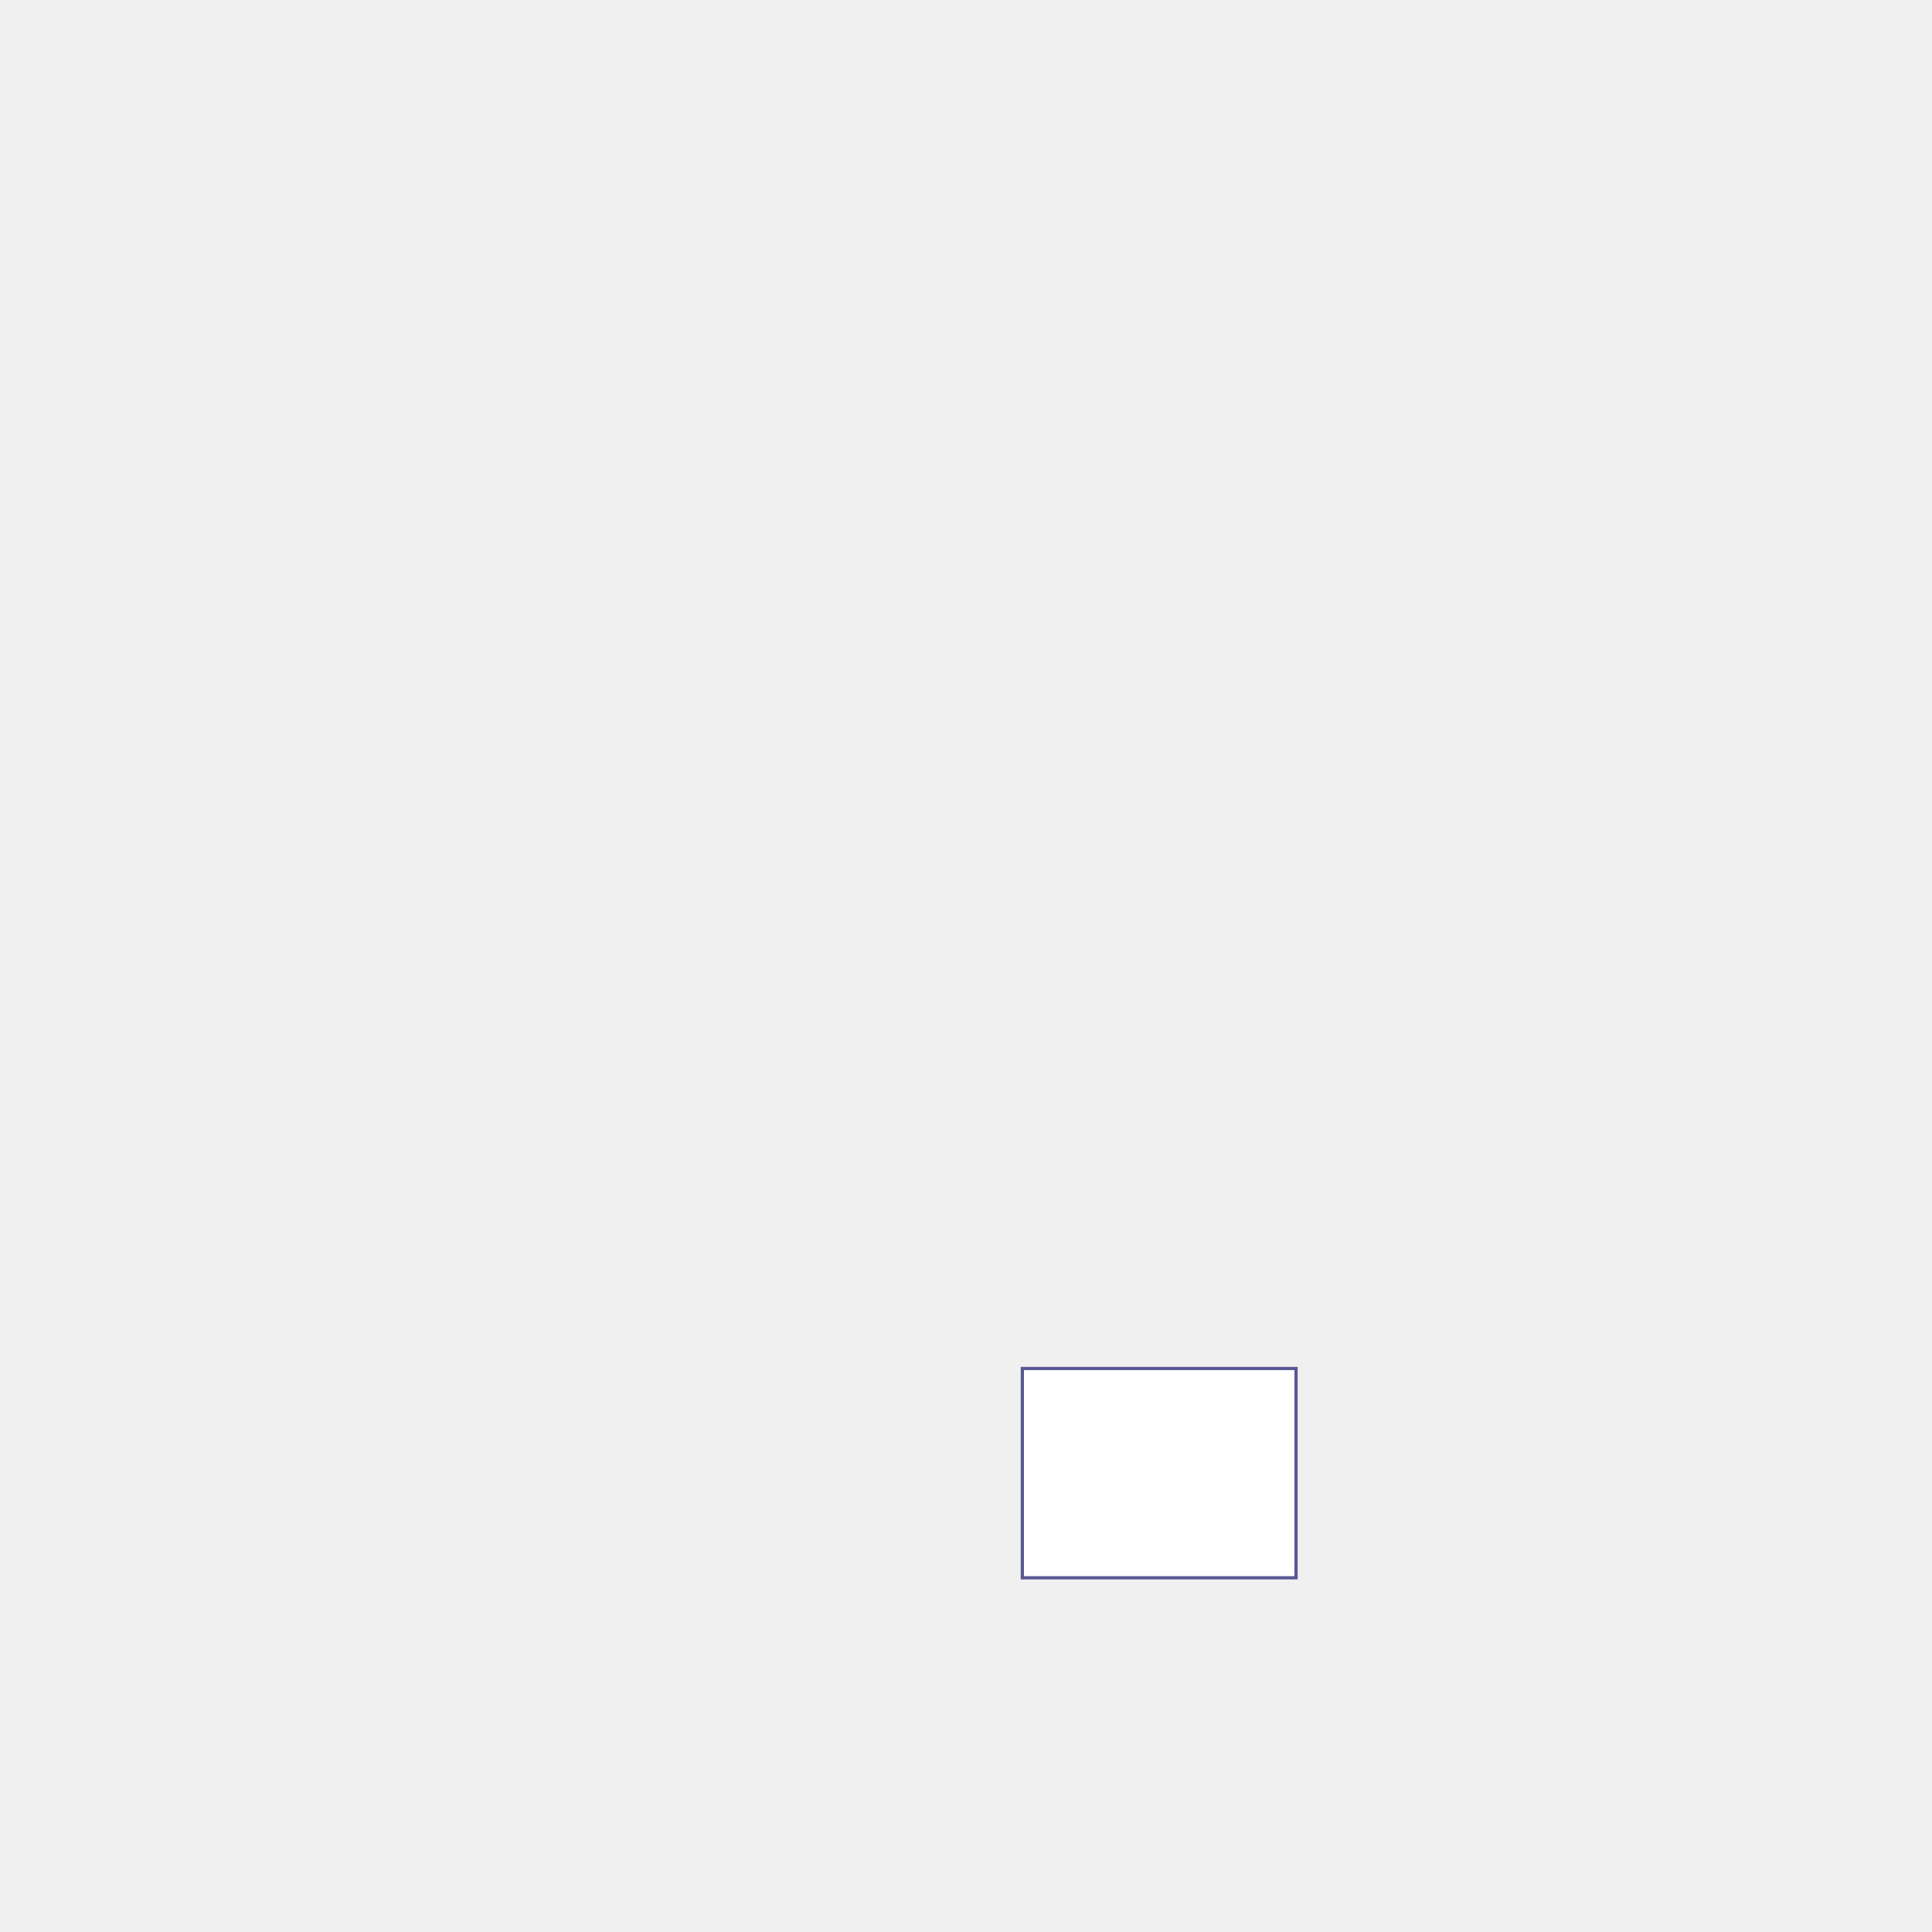
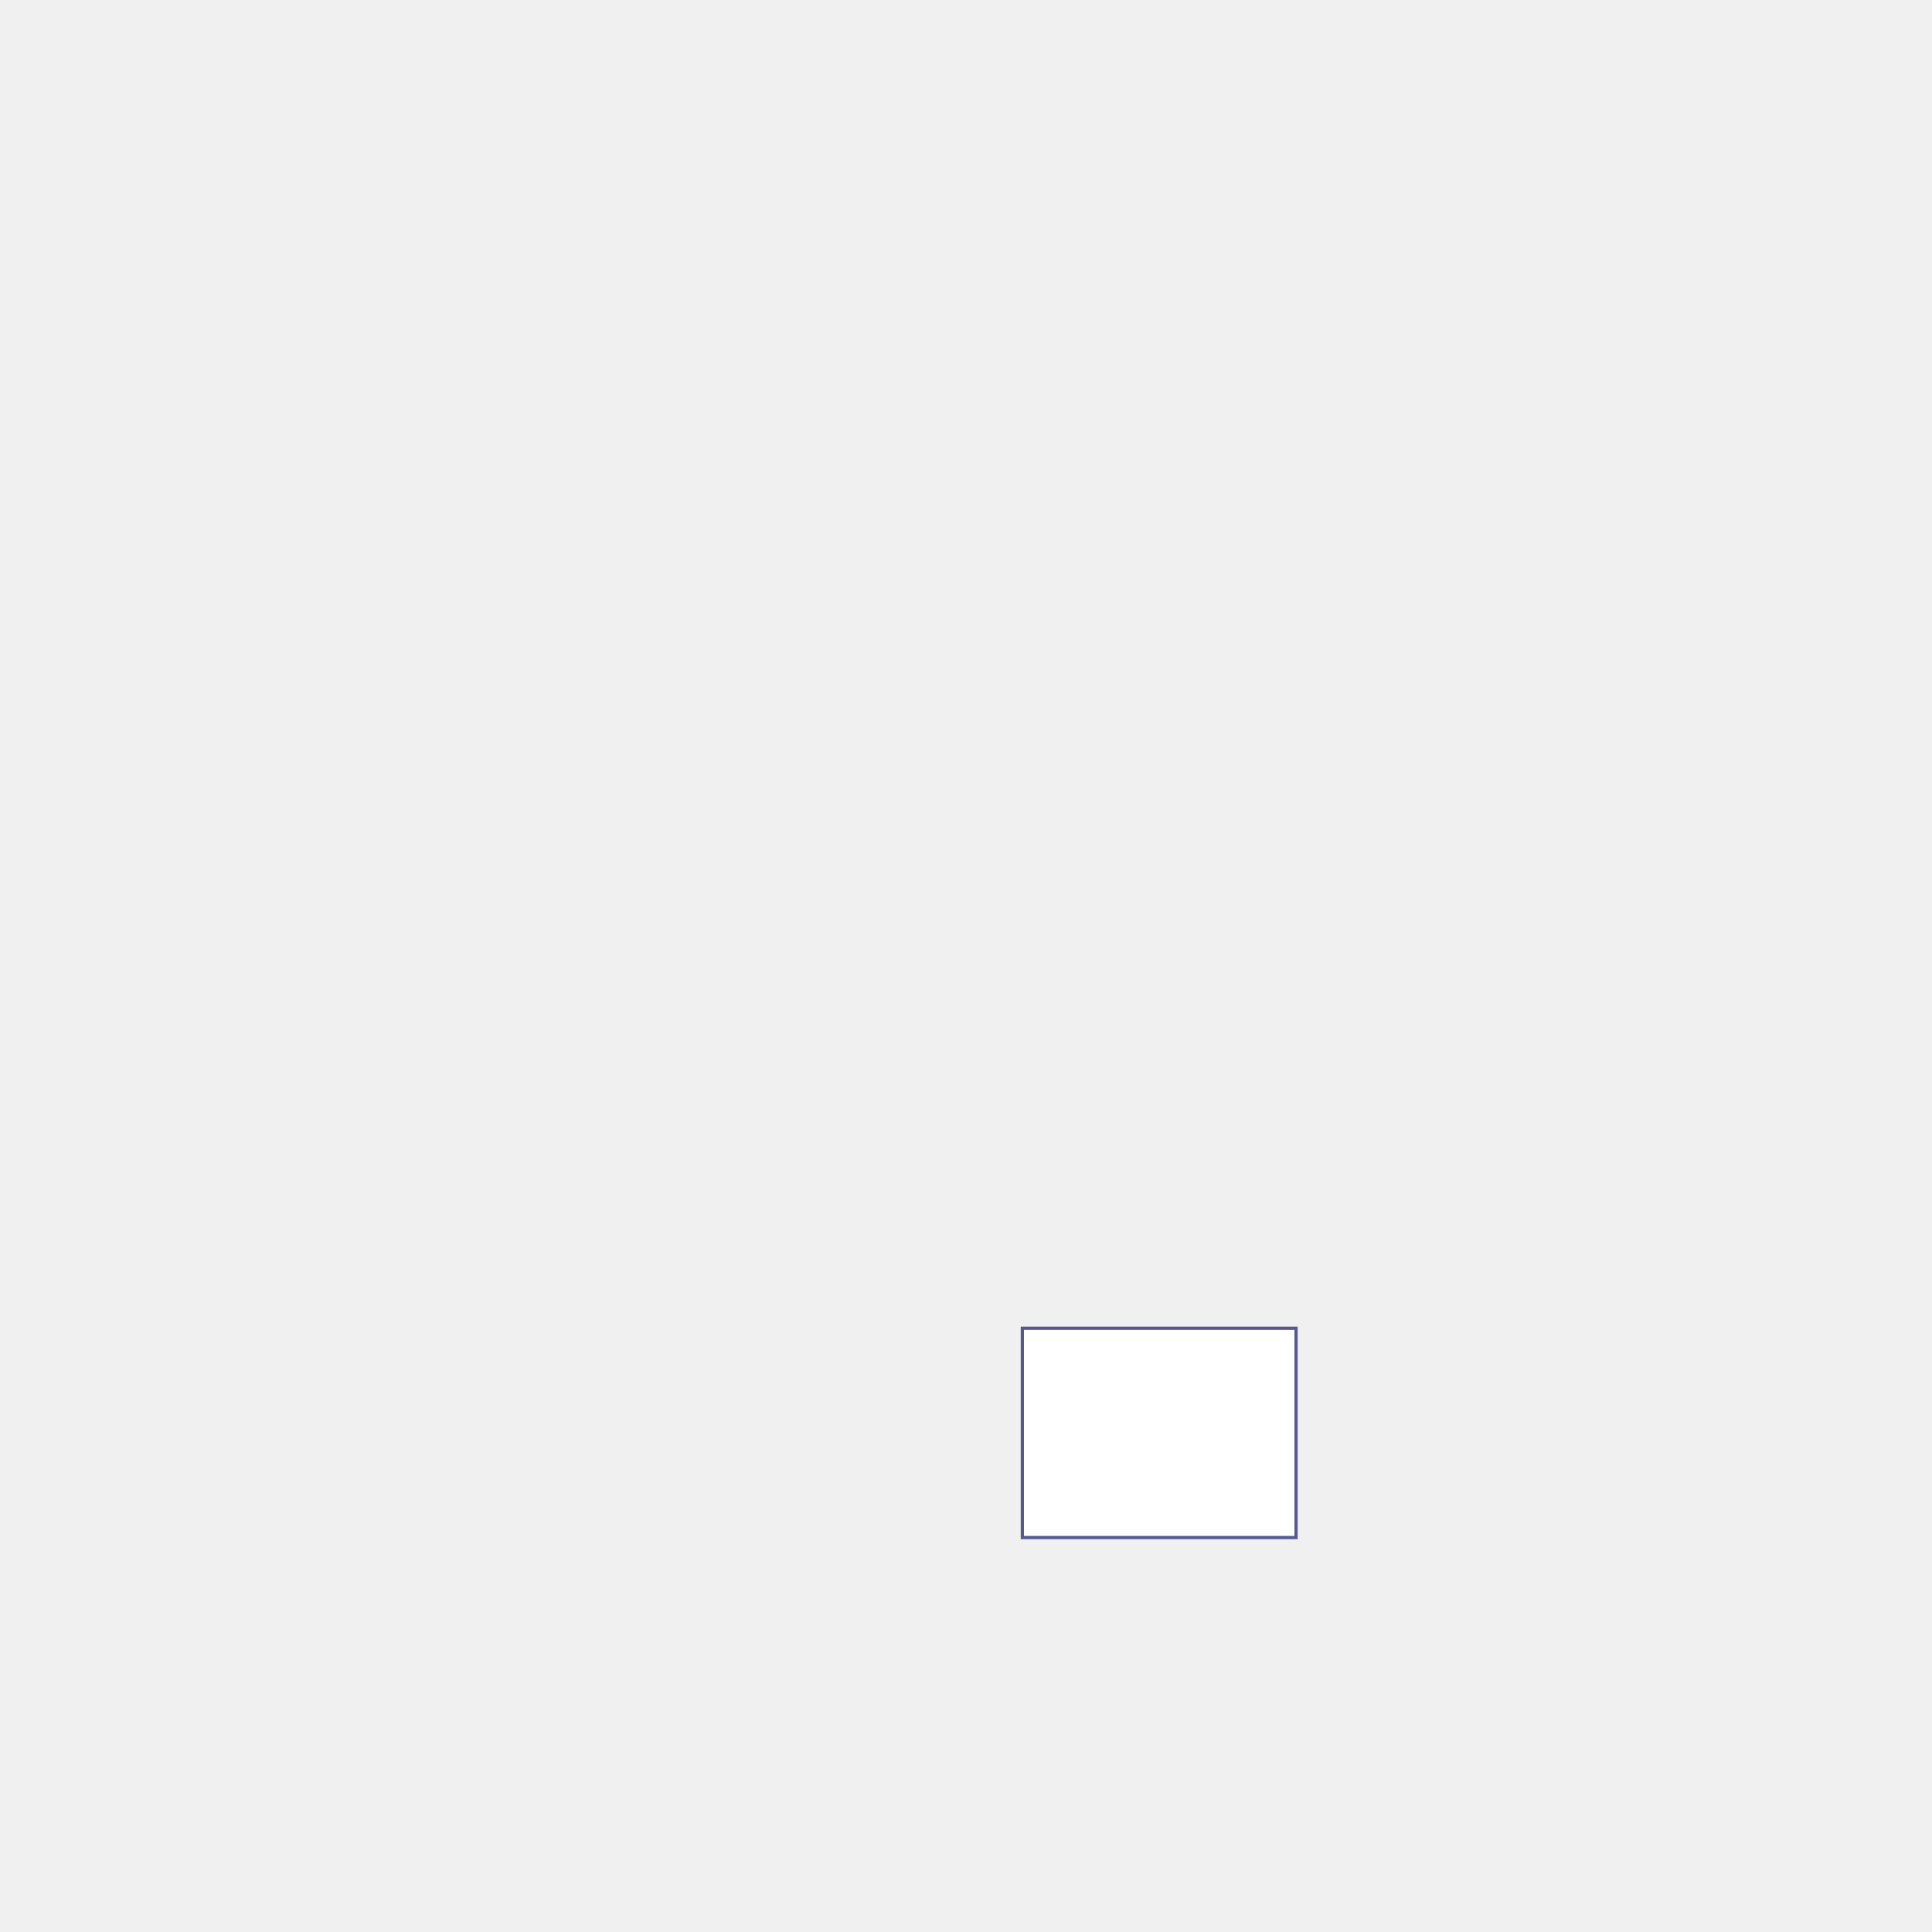
<svg xmlns="http://www.w3.org/2000/svg" viewBox="-600 -600 1200 1200" stroke-linejoin="miter" stroke-miterlimit="2" stroke-linecap="butt">
-   <rect x="35" y="250" width="170" height="130" fill="#FFFFFF" stroke="#575892" stroke-width="2" />
+   <rect x="35" y="225" width="170" height="130" fill="#FFFFFF" stroke="#575892" stroke-width="2" />
</svg>
